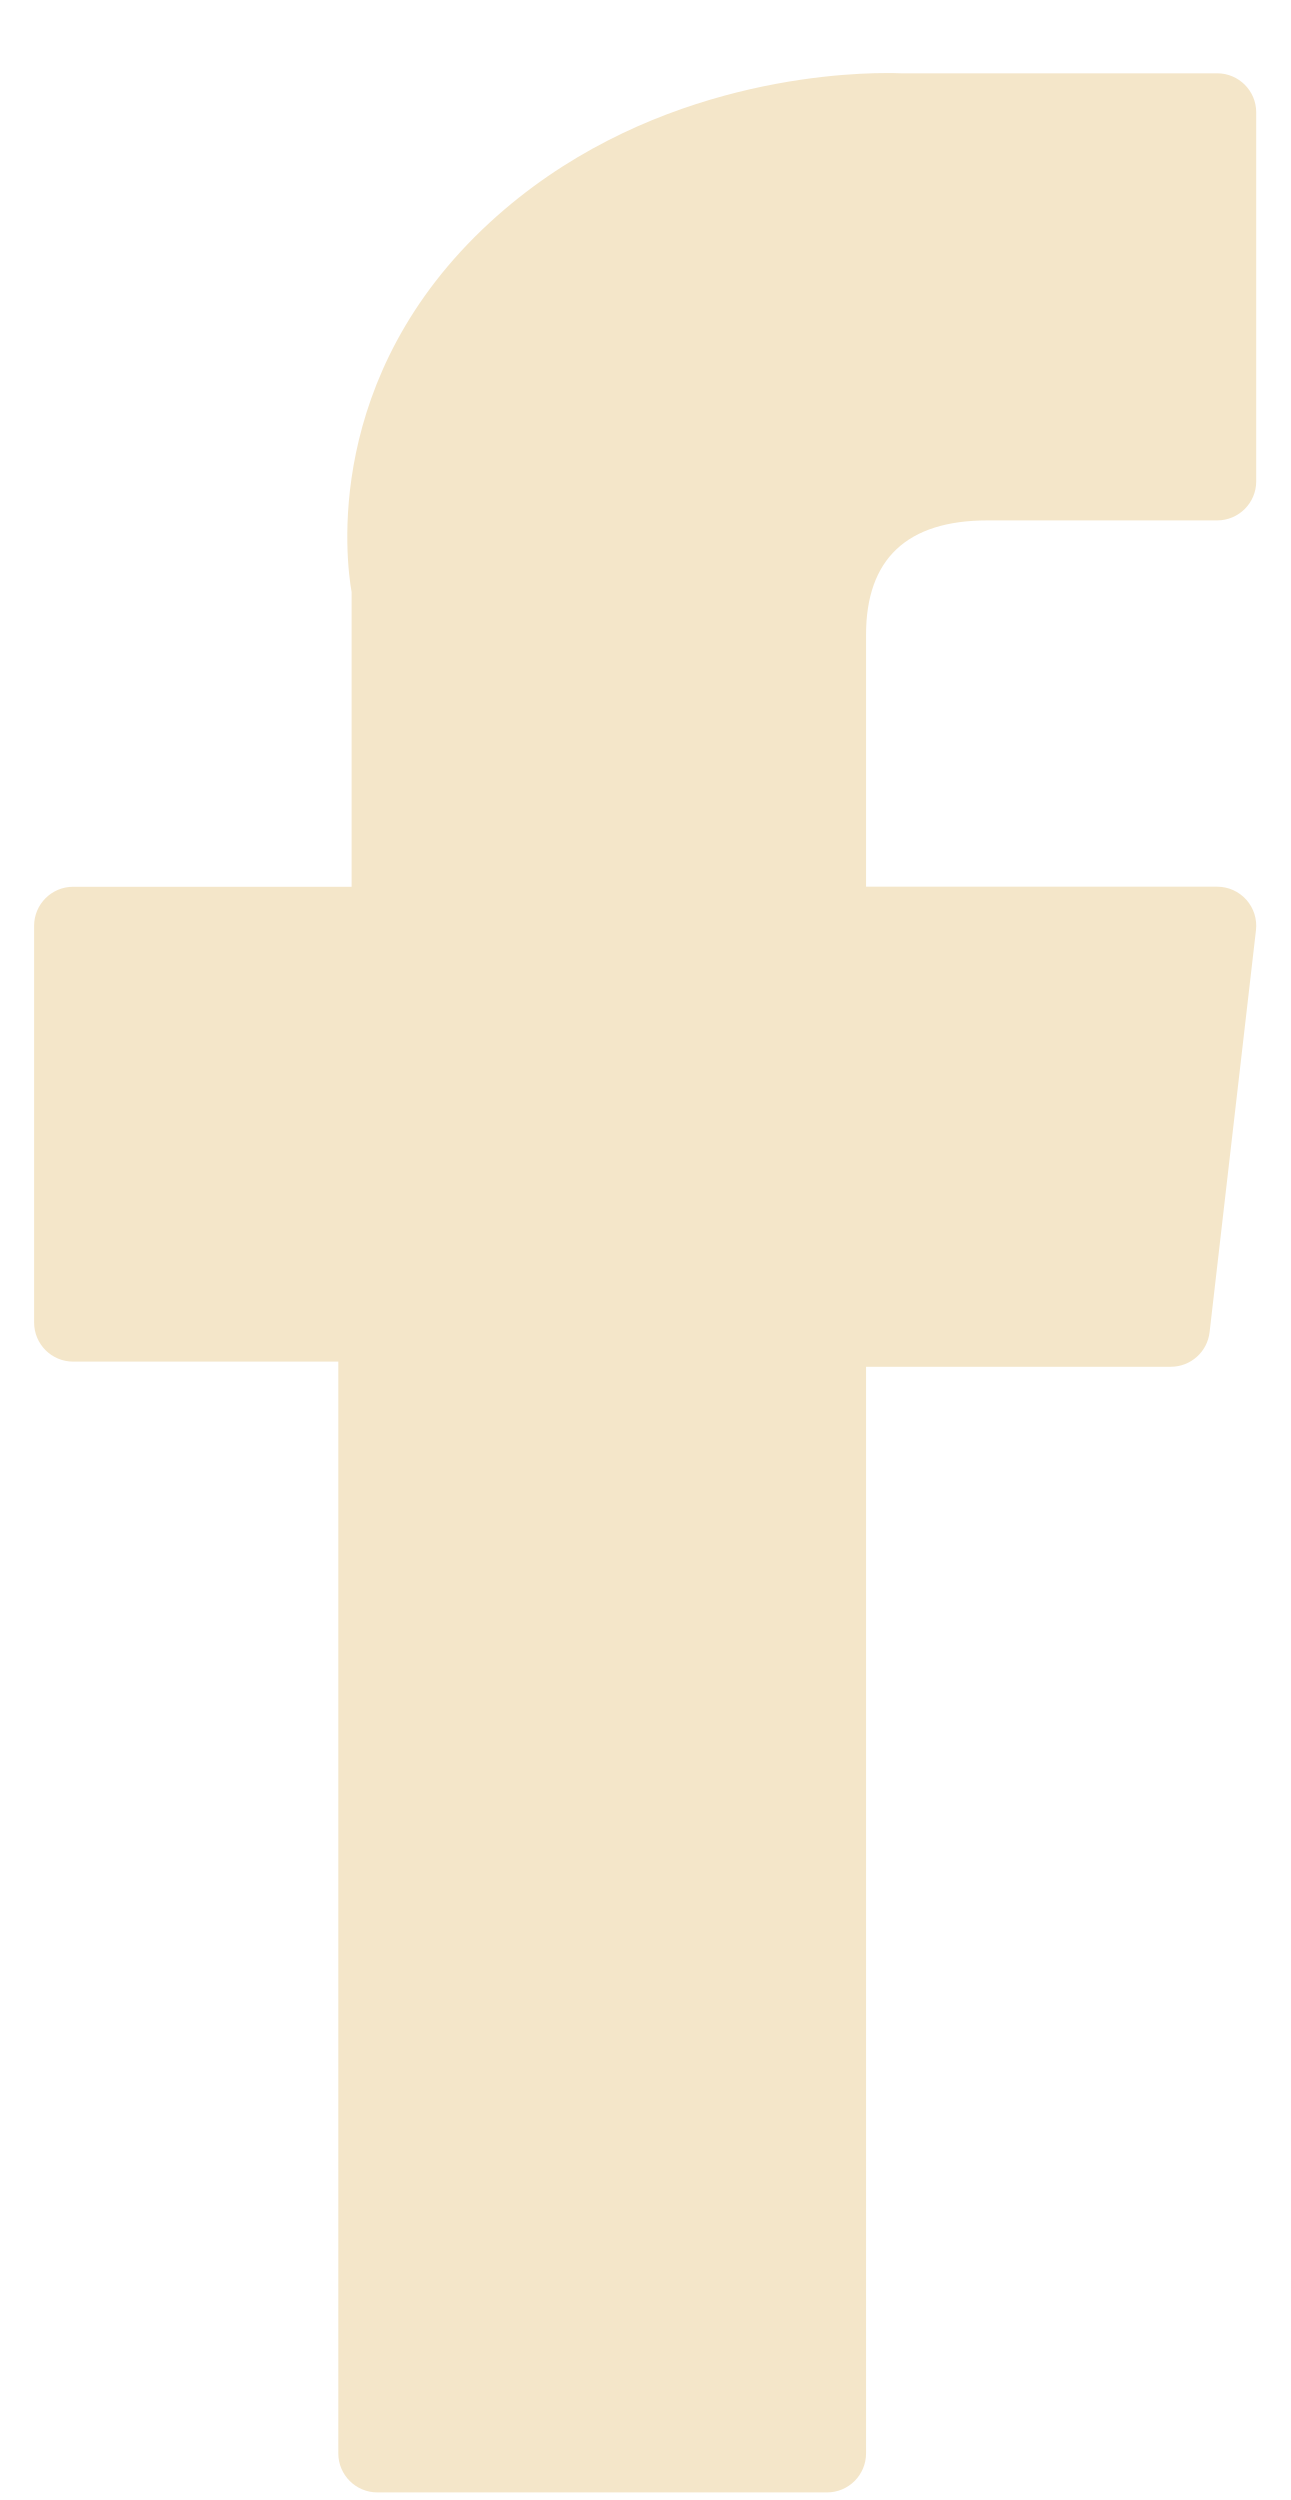
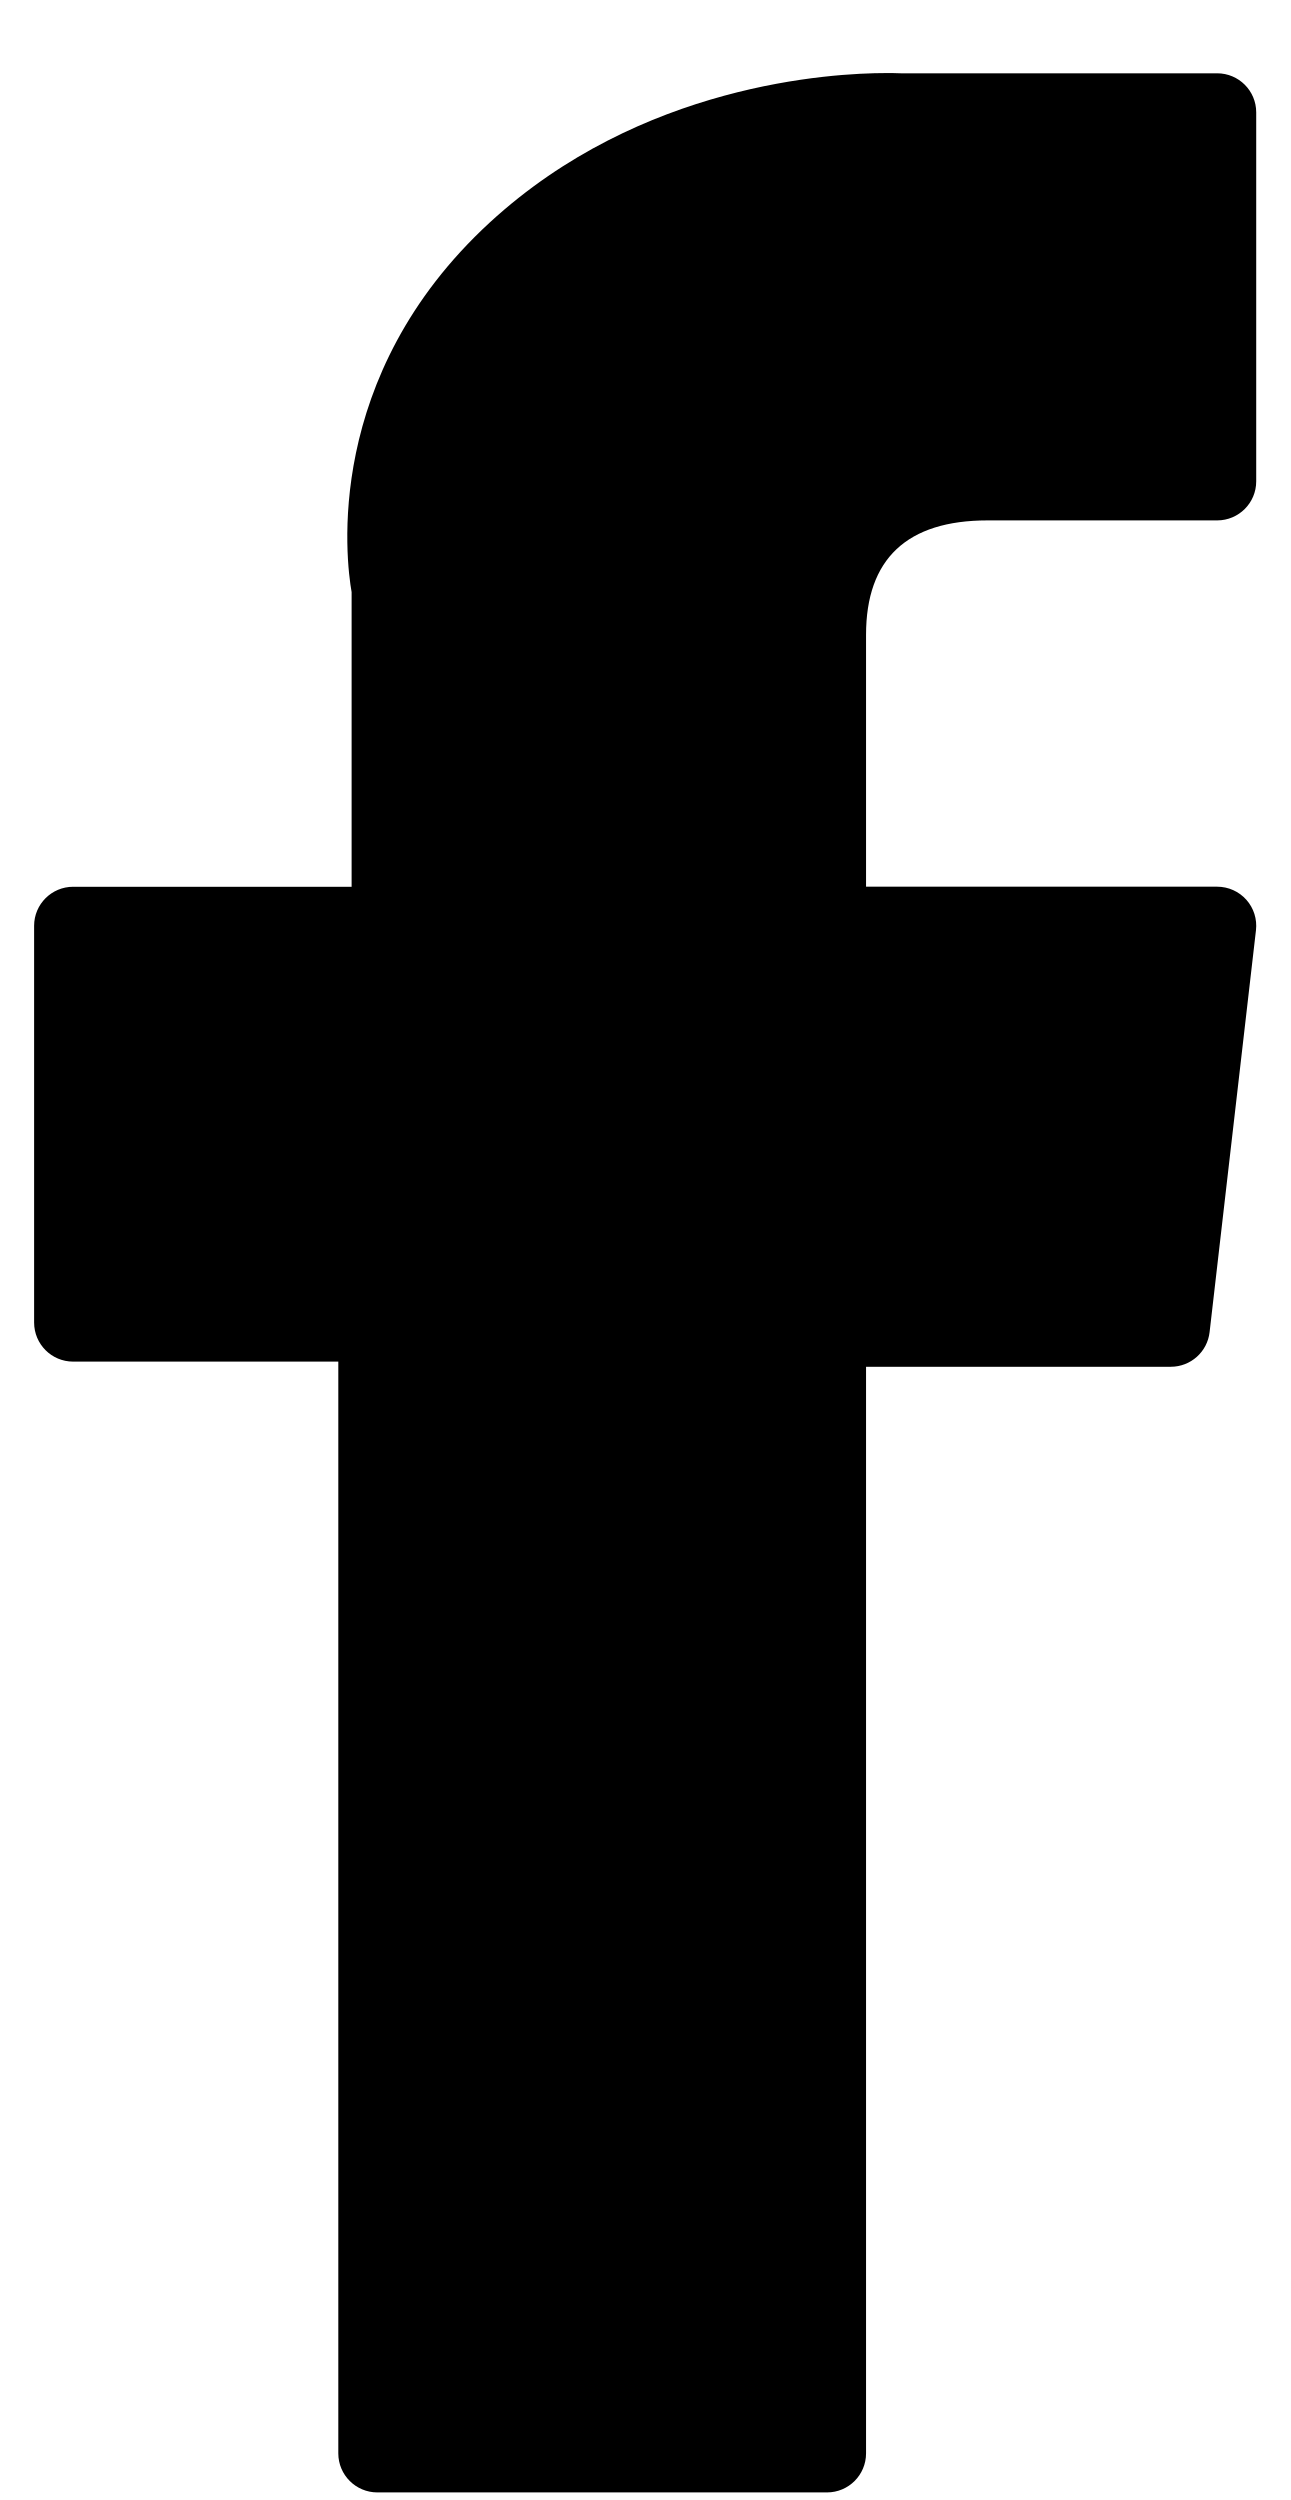
- <svg xmlns="http://www.w3.org/2000/svg" viewBox="0 0 16 31" fill="#F4E6C9">
+ <svg xmlns="http://www.w3.org/2000/svg" viewBox="0 0 16 31" fill="currentColor">
  <path d="M.907 16.884h3.288v13.538c0 .267.217.484.484.484h5.576a.484.484 0 0 0 .484-.484V16.948h3.78a.484.484 0 0 0 .48-.43l.575-4.983a.484.484 0 0 0-.48-.54h-4.355V7.872c0-.941.507-1.419 1.507-1.419h2.847a.484.484 0 0 0 .484-.484V1.393a.484.484 0 0 0-.484-.484H11.17a3.86 3.86 0 0 0-.18-.003c-.68 0-3.047.133-4.917 1.853C4.003 4.665 4.29 6.946 4.36 7.342v3.654H.907a.484.484 0 0 0-.484.483v4.92c0 .268.216.485.484.485Z" />
</svg>
